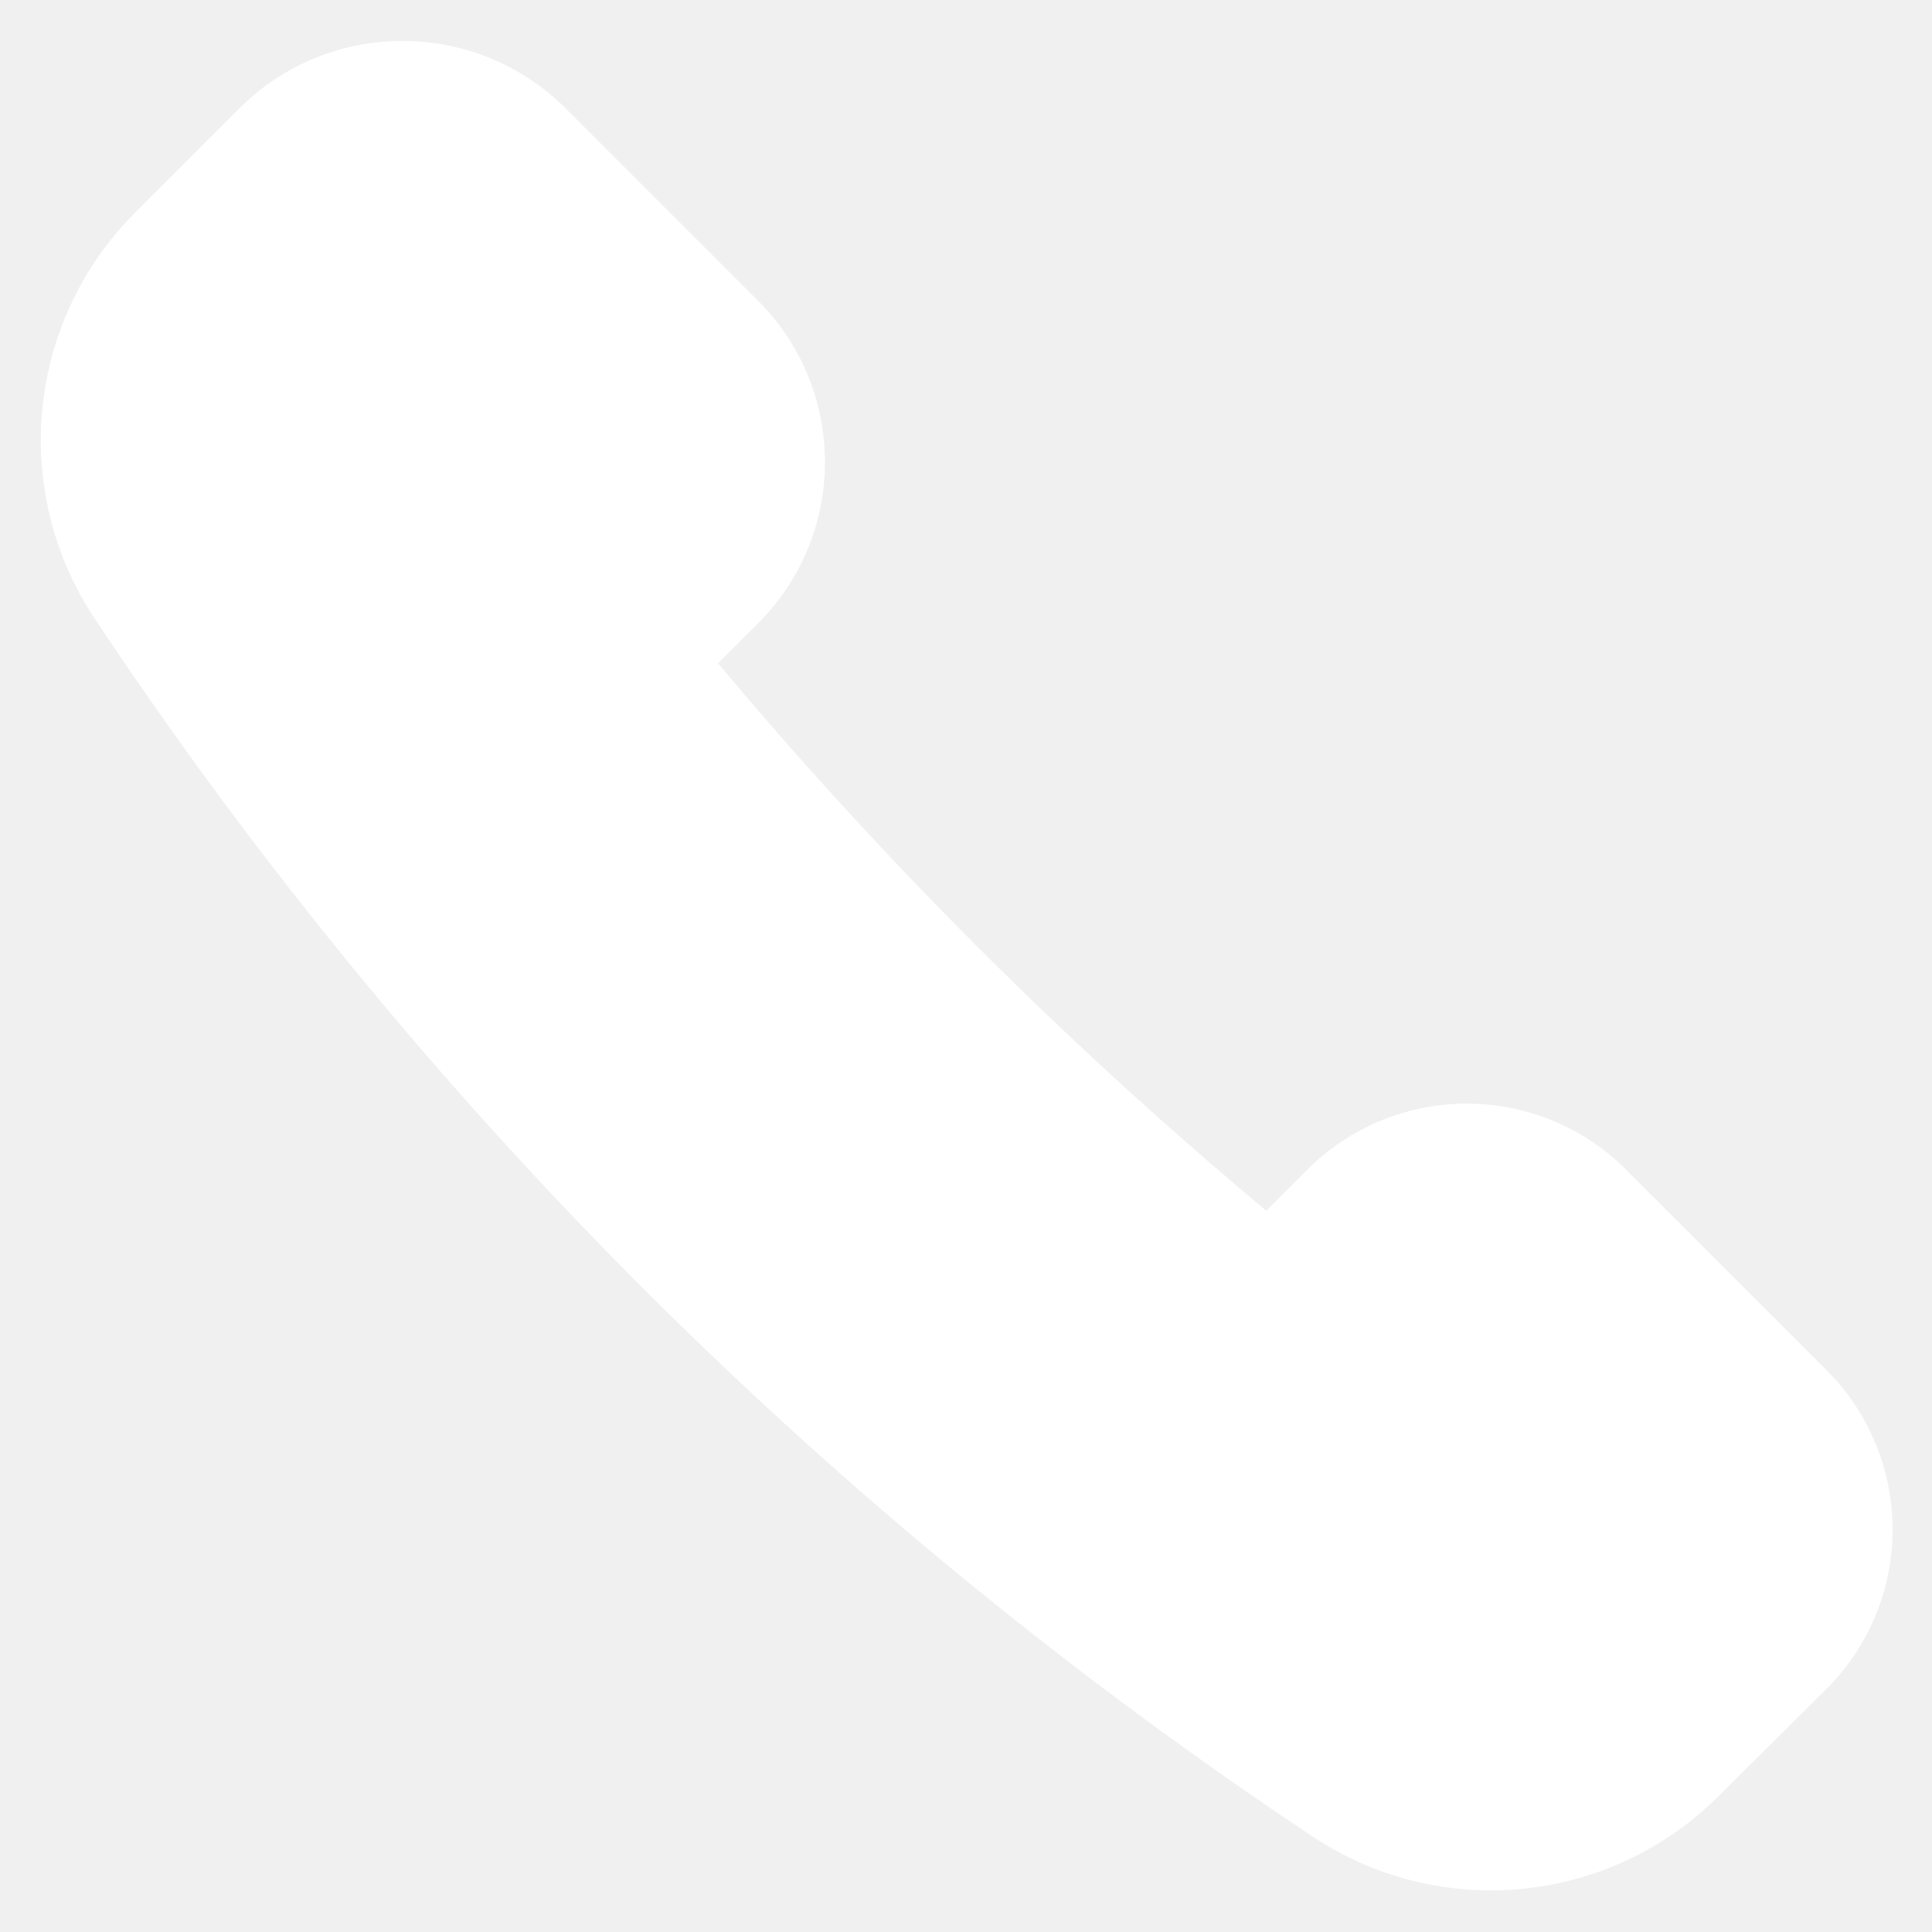
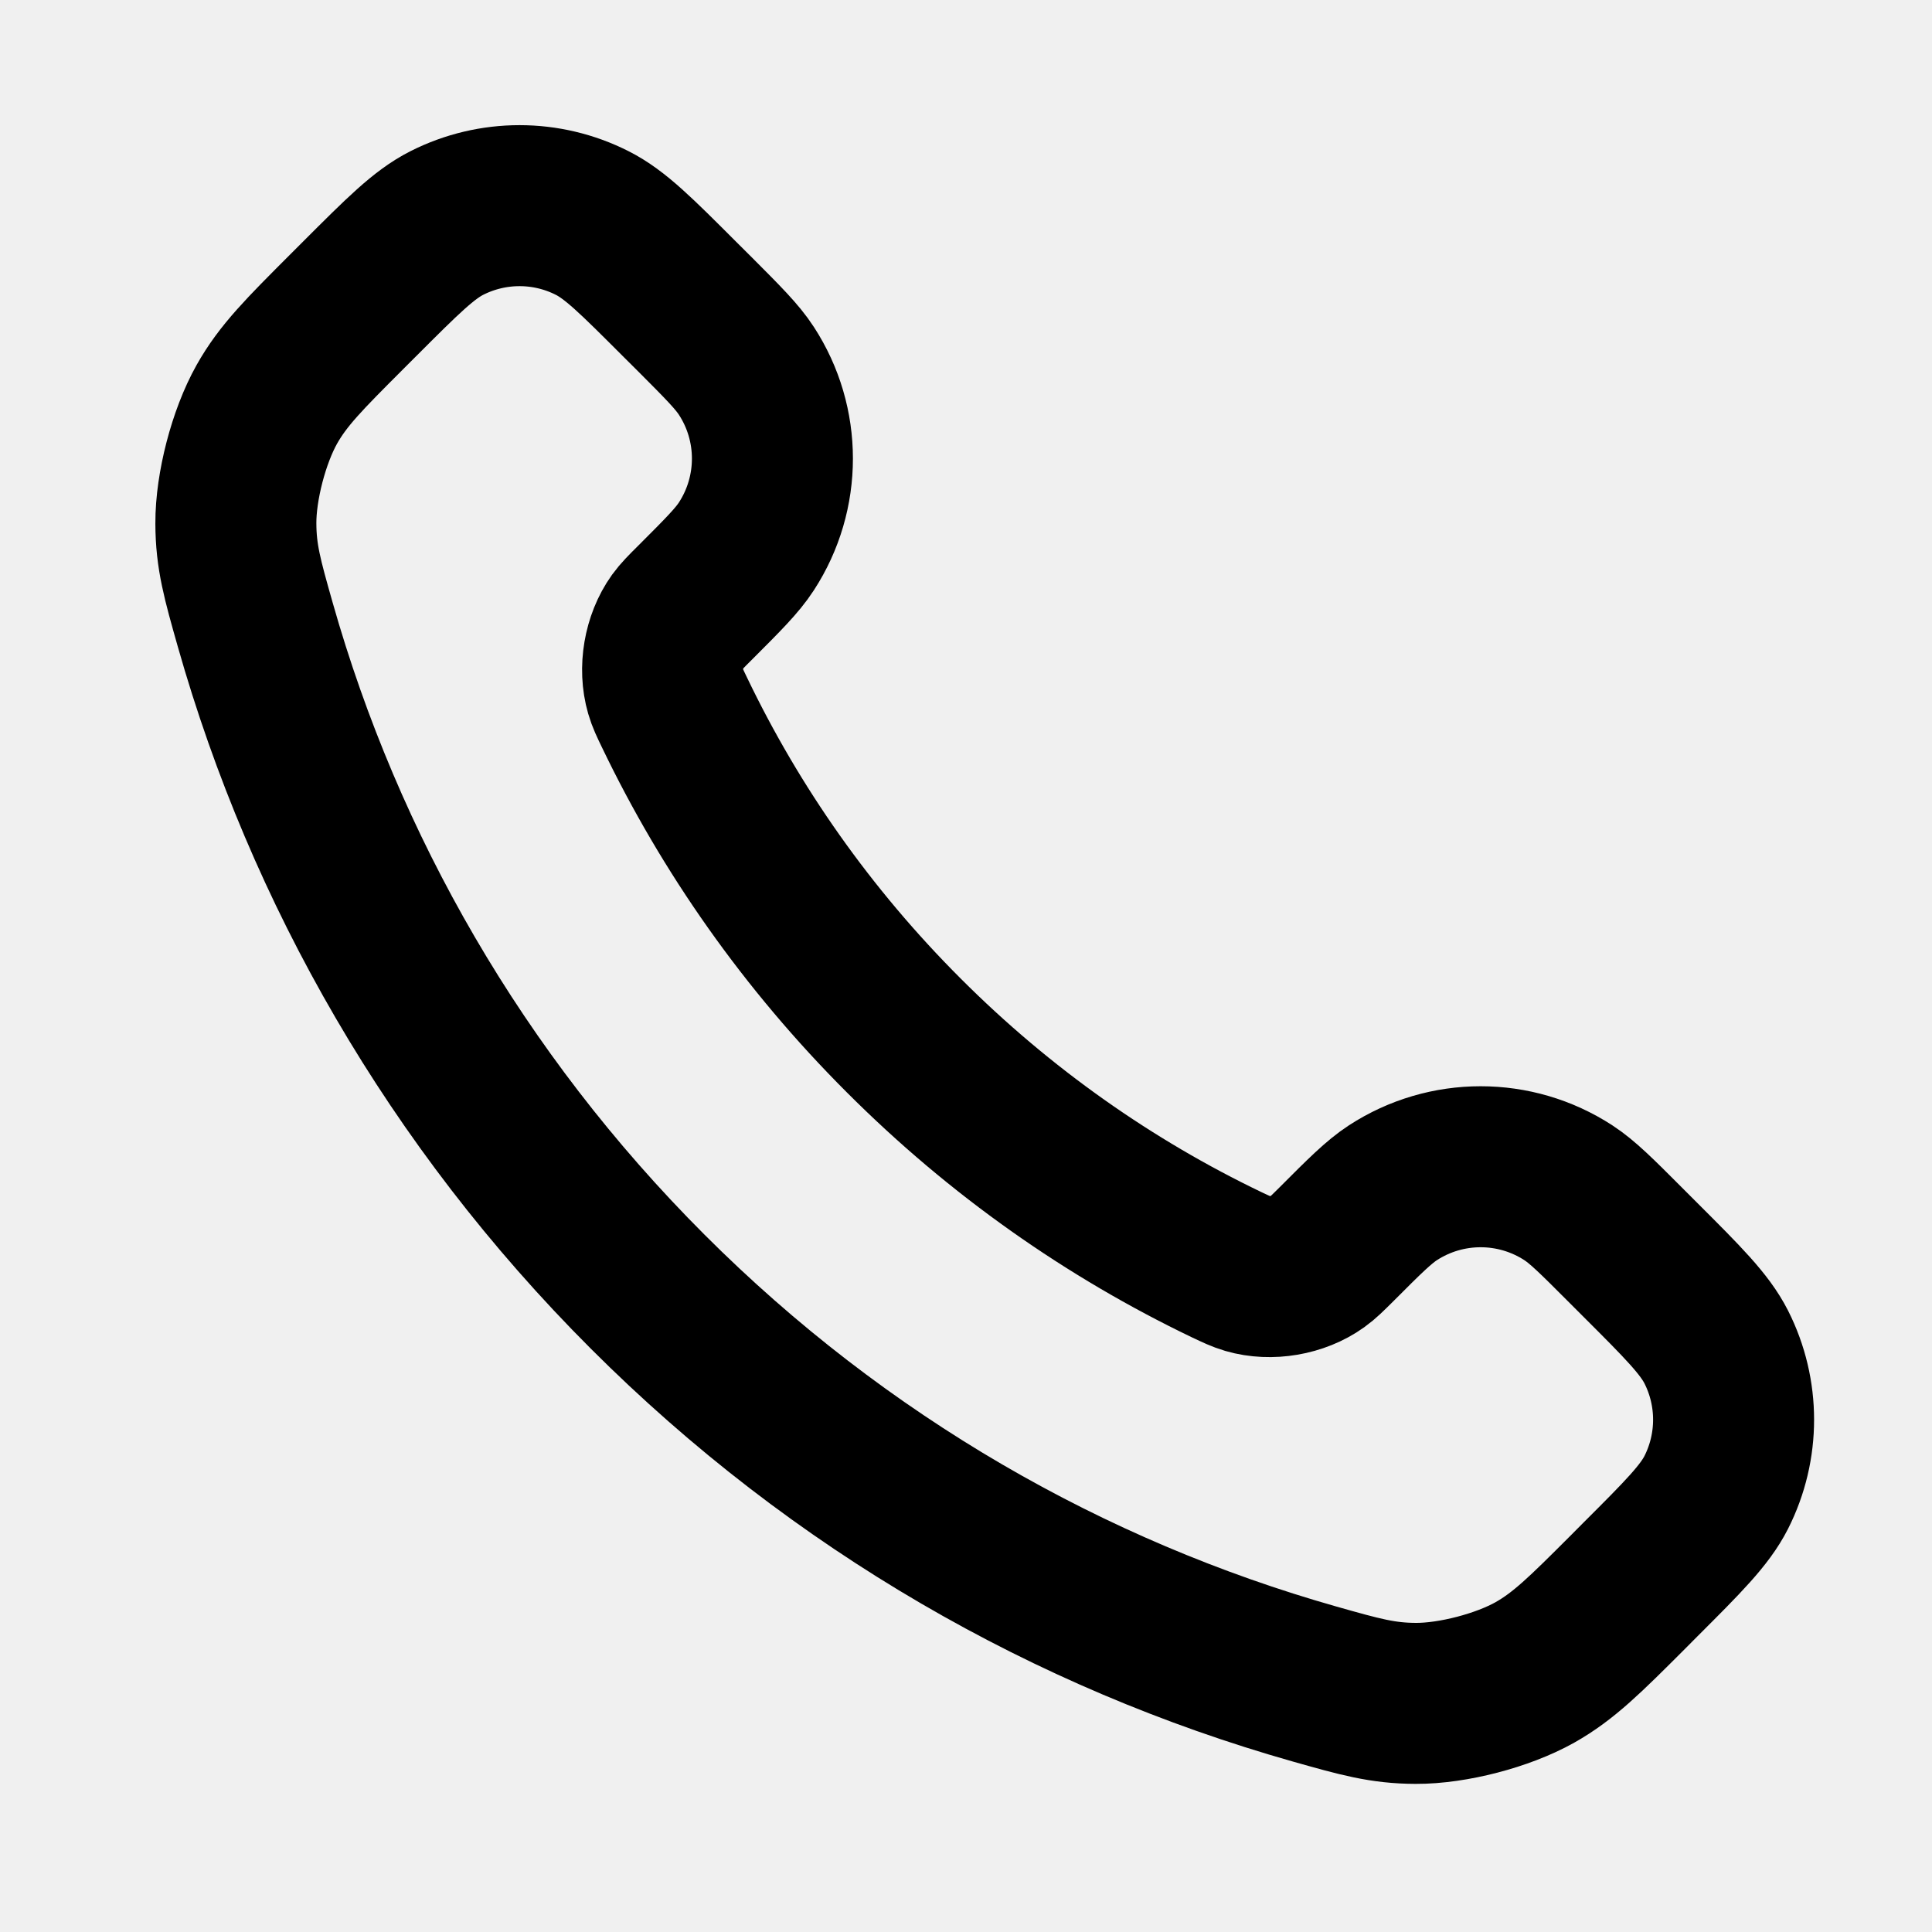
- <svg xmlns="http://www.w3.org/2000/svg" viewBox="0 0 24 24" id="Phone--Streamline-Ultimate.svg">
-   <path d="m22.67 17 -2.45 -2.45a2.8 2.8 0 0 0 -4 0l-0.49 0.49a54 54 0 0 1 -6.81 -6.8l0.5 -0.5a2.83 2.83 0 0 0 0 -4L7 1.32a2.87 2.87 0 0 0 -4 0L1.66 2.66a4 4 0 0 0 -0.5 5 54.24 54.24 0 0 0 15.17 15.17 4 4 0 0 0 5 -0.5L22.67 21a2.8 2.8 0 0 0 0 -4Z" fill="#ffffff" stroke-width="1" />
+ <svg xmlns="http://www.w3.org/2000/svg" width="24" height="24" viewBox="0 0 24 24" fill="none">
+   <path d="M8.38 8.853C9.076 10.303 10.025 11.662 11.227 12.863C12.428 14.065 13.787 15.014 15.236 15.71C15.361 15.769 15.424 15.799 15.502 15.822C15.783 15.904 16.127 15.845 16.364 15.675C16.431 15.627 16.488 15.57 16.603 15.456C16.952 15.106 17.127 14.932 17.303 14.817C17.966 14.386 18.82 14.386 19.483 14.817C19.659 14.932 19.834 15.106 20.183 15.456L20.378 15.651C20.91 16.182 21.175 16.448 21.32 16.733C21.607 17.301 21.607 17.971 21.32 18.539C21.175 18.824 20.91 19.09 20.378 19.621L20.221 19.779C19.691 20.309 19.426 20.573 19.066 20.776C18.667 21 18.046 21.162 17.588 21.16C17.175 21.159 16.893 21.079 16.328 20.919C13.295 20.058 10.433 18.433 8.045 16.045C5.657 13.657 4.032 10.795 3.171 7.761C3.011 7.197 2.931 6.915 2.93 6.502C2.928 6.044 3.09 5.423 3.314 5.024C3.516 4.664 3.781 4.399 4.311 3.869L4.468 3.712C5 3.18 5.266 2.914 5.551 2.77C6.119 2.483 6.789 2.483 7.356 2.77C7.642 2.914 7.907 3.18 8.439 3.712L8.634 3.906C8.983 4.256 9.158 4.431 9.272 4.607C9.703 5.269 9.703 6.124 9.272 6.787C9.158 6.963 8.983 7.138 8.634 7.487C8.519 7.601 8.462 7.659 8.414 7.725C8.244 7.963 8.186 8.307 8.267 8.587C8.29 8.666 8.32 8.729 8.38 8.853Z" stroke="currentColor" stroke-width="2" stroke-linecap="round" stroke-linejoin="round" />
</svg>
